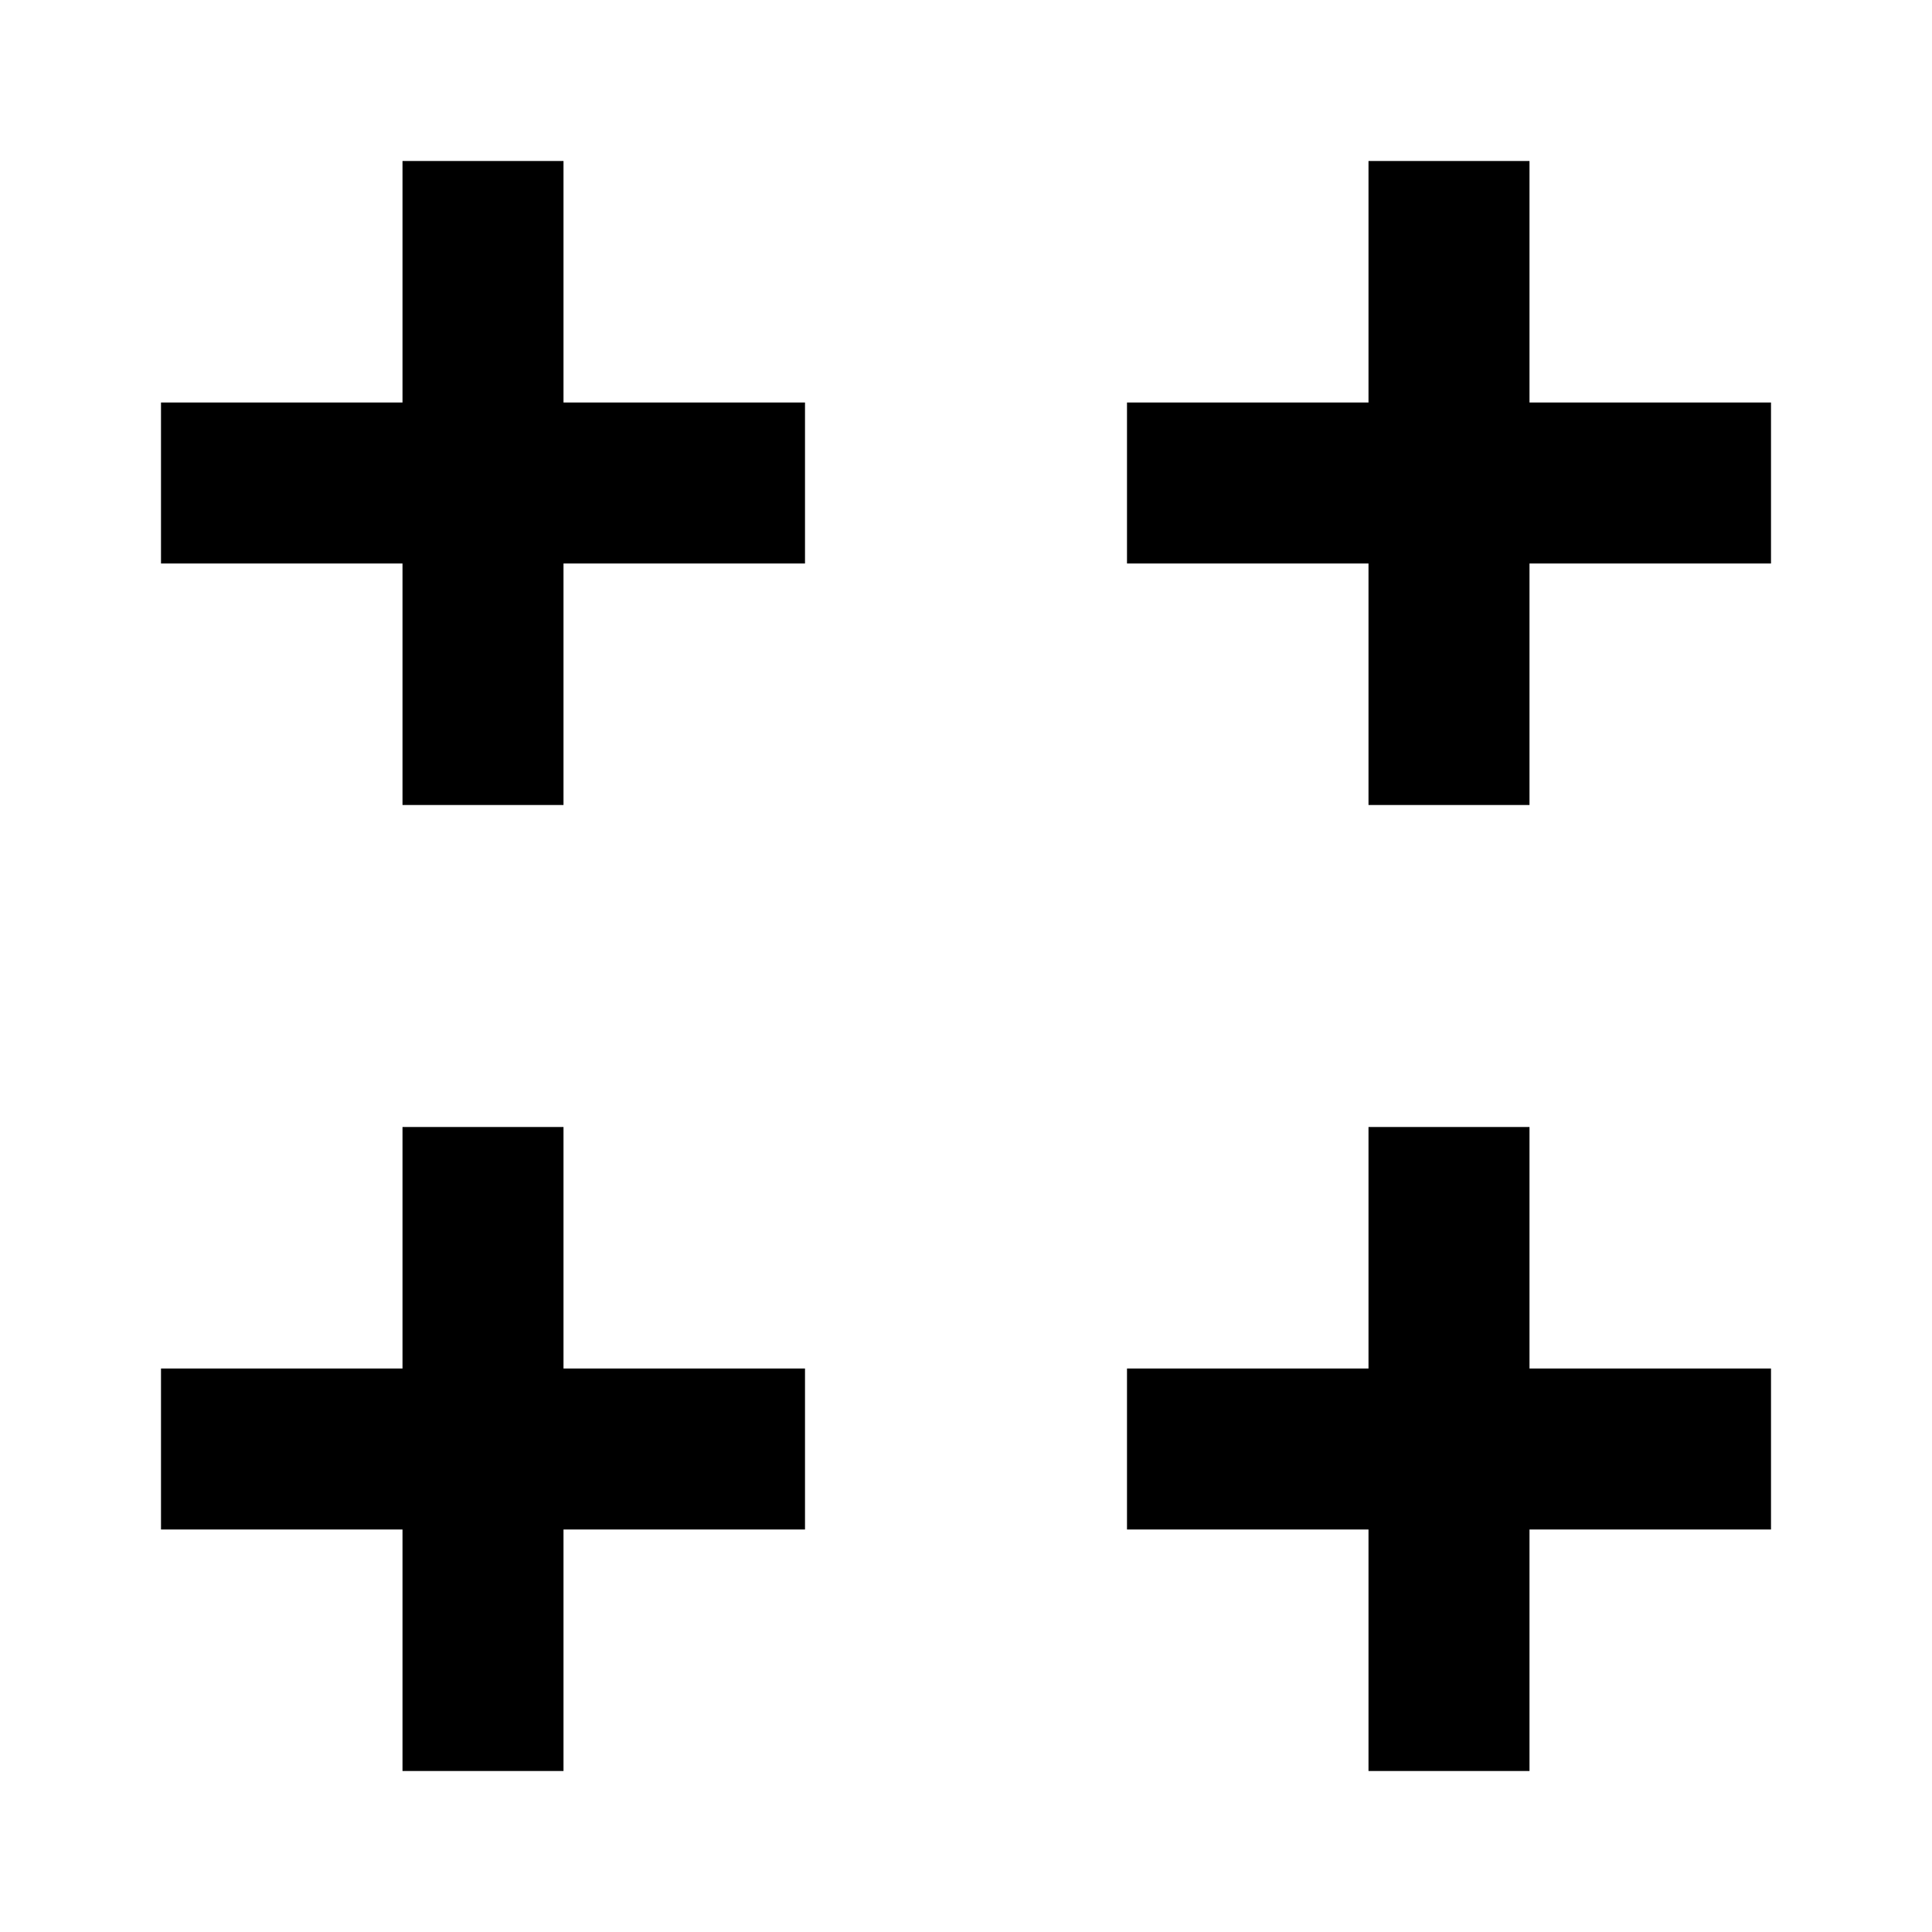
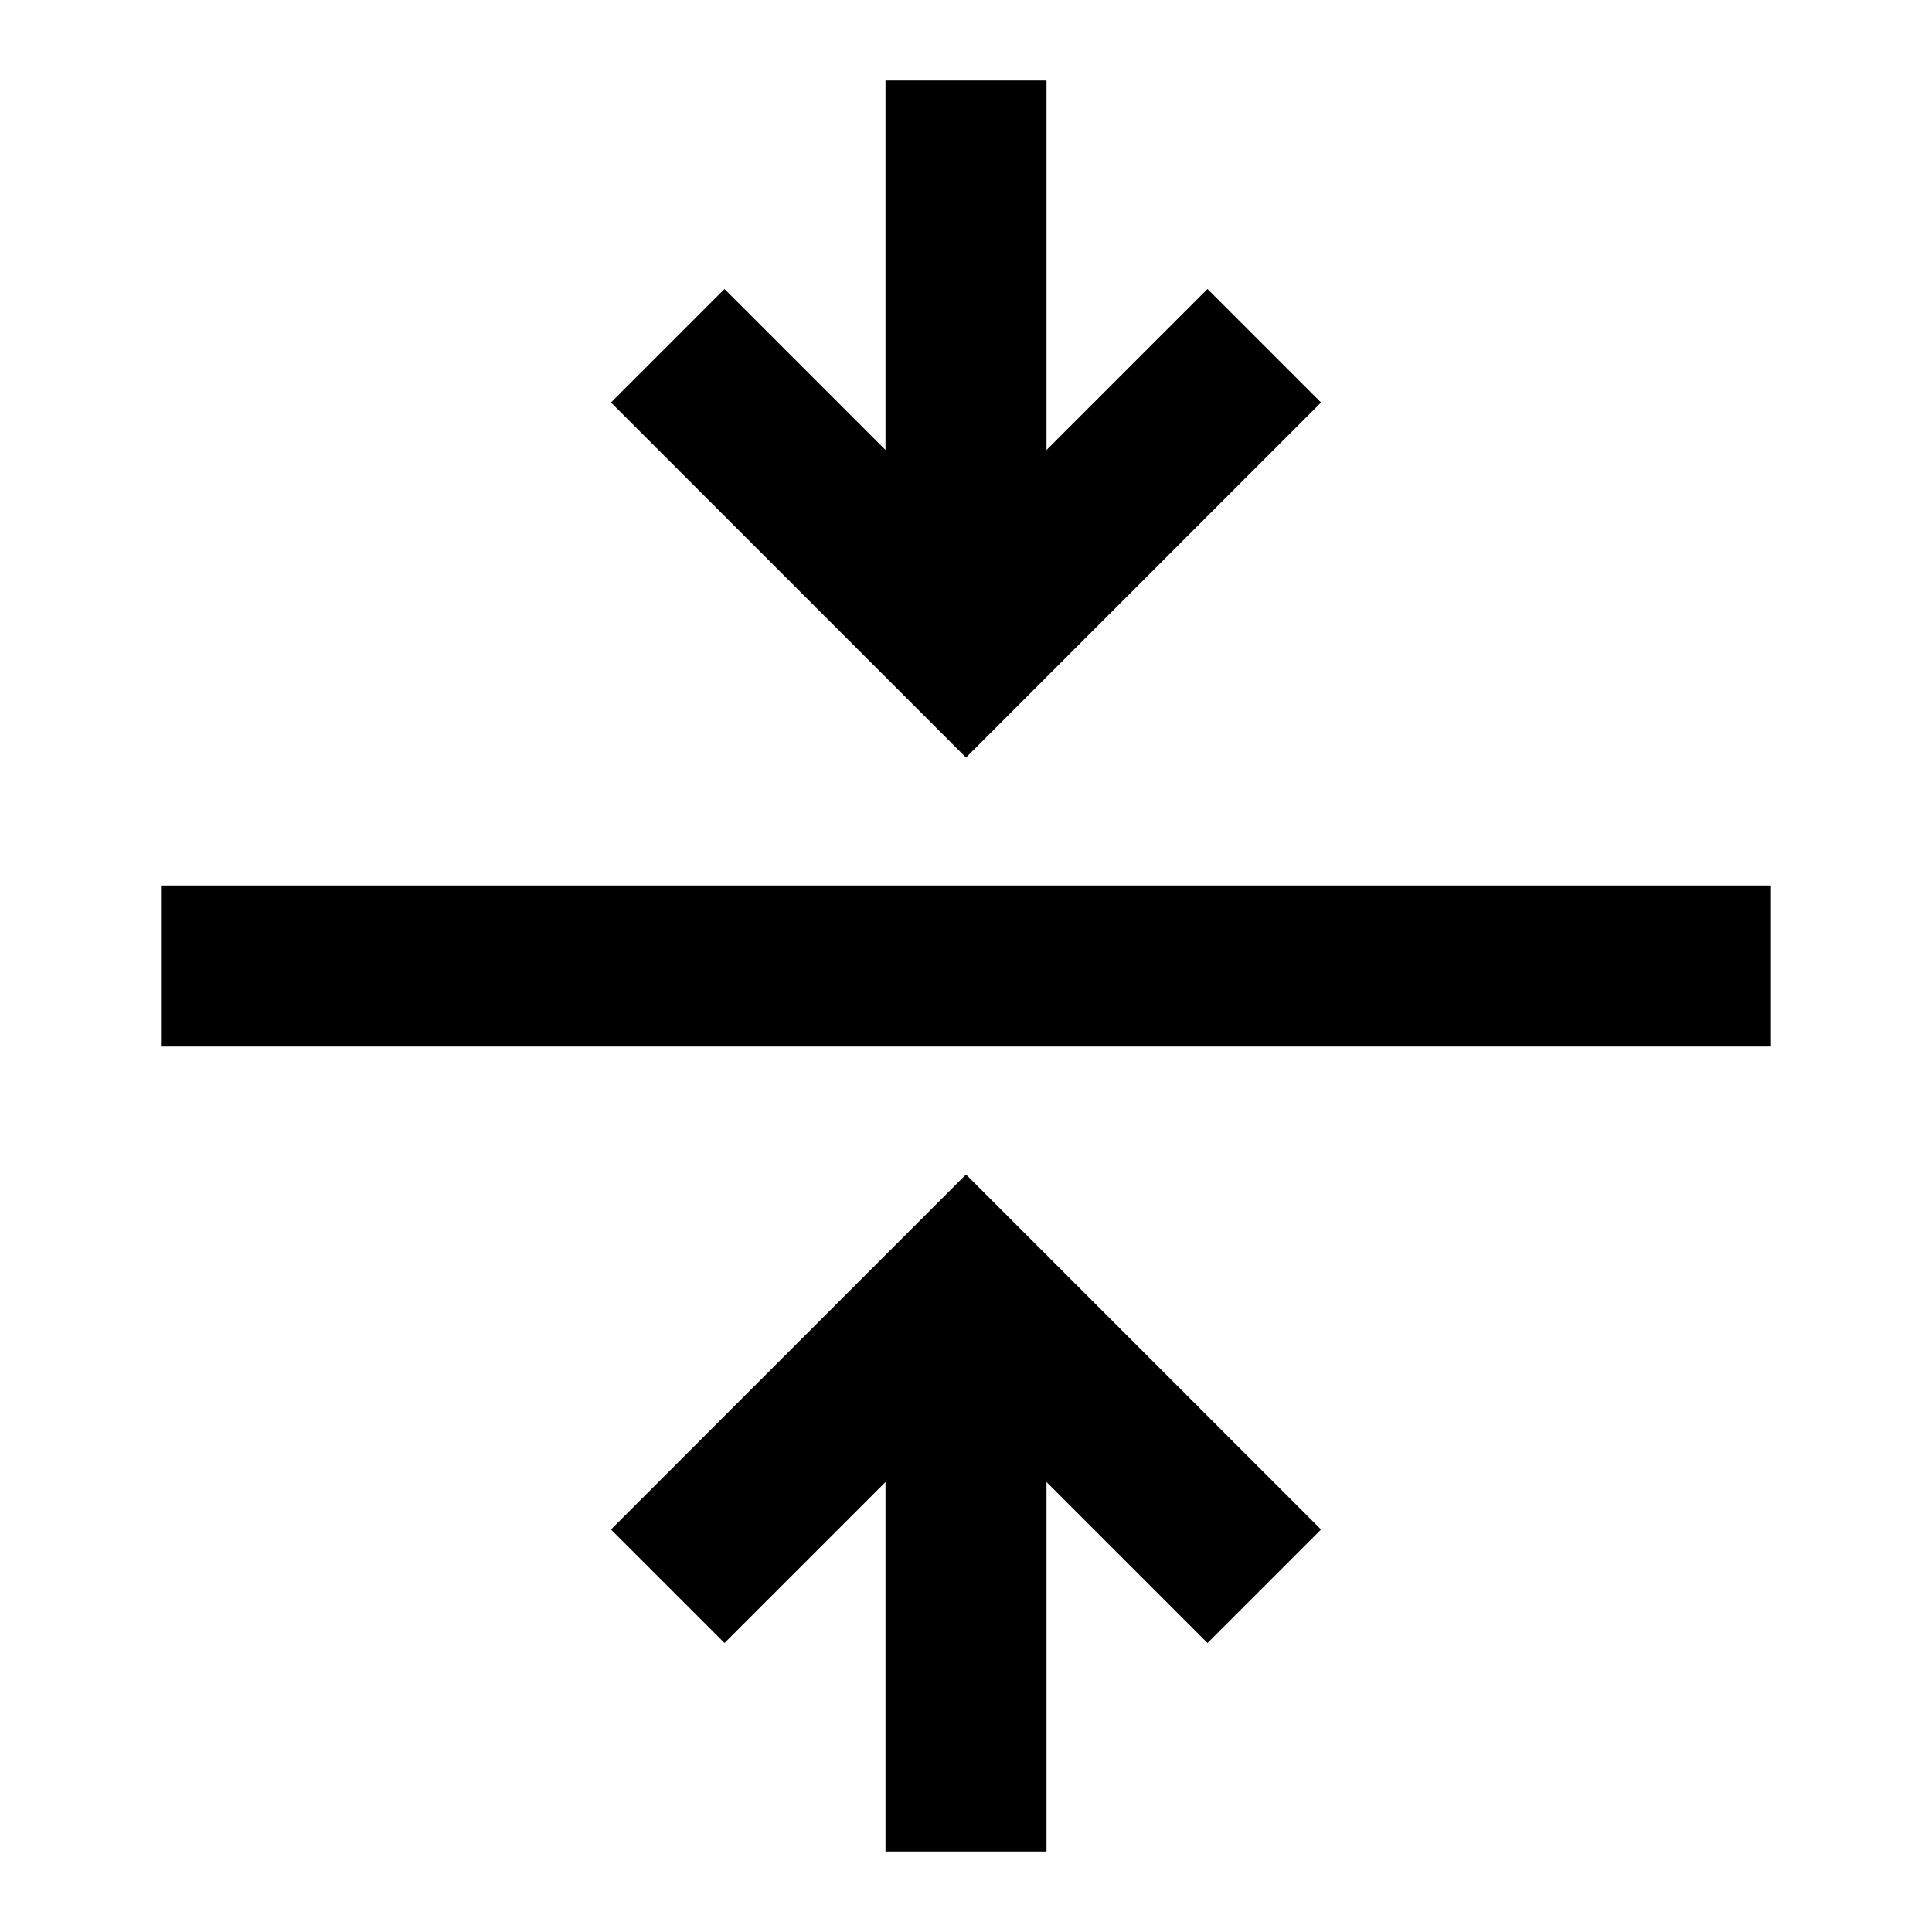
<svg xmlns="http://www.w3.org/2000/svg" width="24" height="24" viewBox="0 0 24 24">
-   <path d="M7 5H10V7H7V10H5V7H2V5H5V2H7V5ZM19 5V2H17V5H14V7H17V10H19V7H22V5H19ZM7 14H5V17H2V19H5V22H7V19H10V17H7V14ZM19 14H17V17H14V19H17V22H19V19H22V17H19V14Z" />
+   <path d="M12 14.59L16.41 19L15 20.41L13 18.41V23H11V18.41L9 20.41L7.59 19L12 14.59ZM16.41 5L15 3.59L13 5.59V1H11V5.59L9 3.59L7.59 5L12 9.41L16.41 5ZM2 11V13H22V11H2Z" />
</svg>
